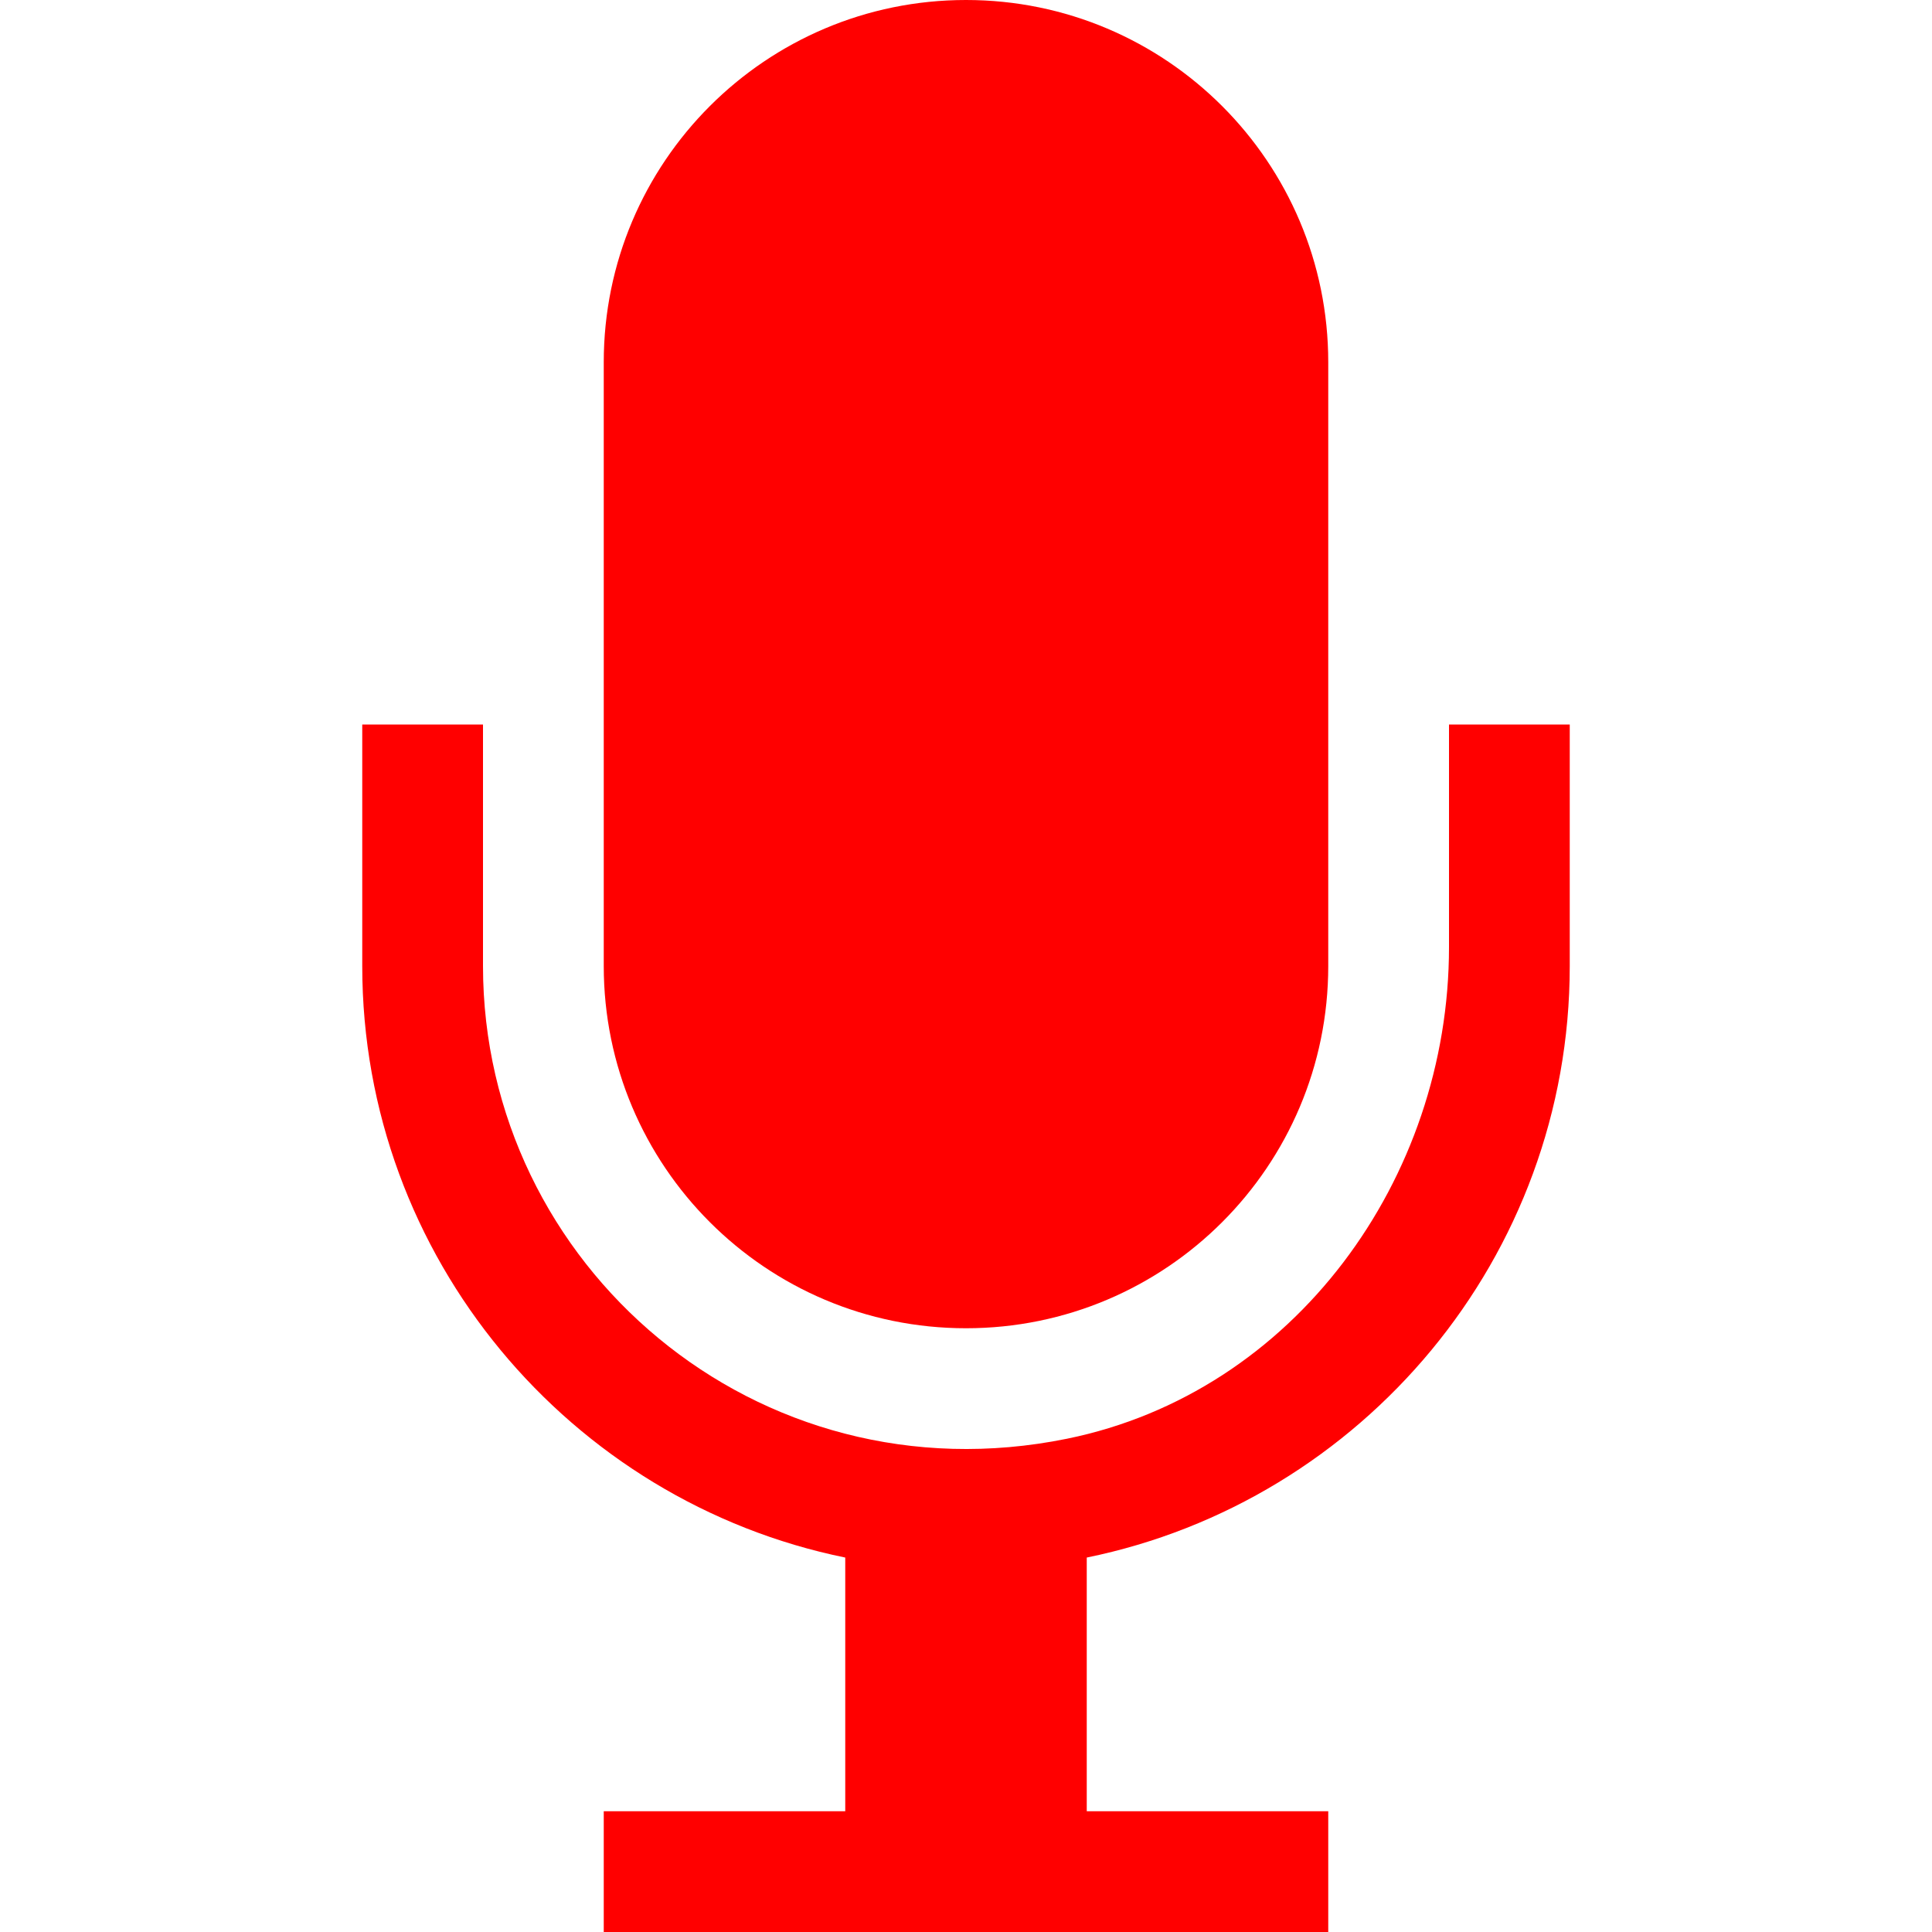
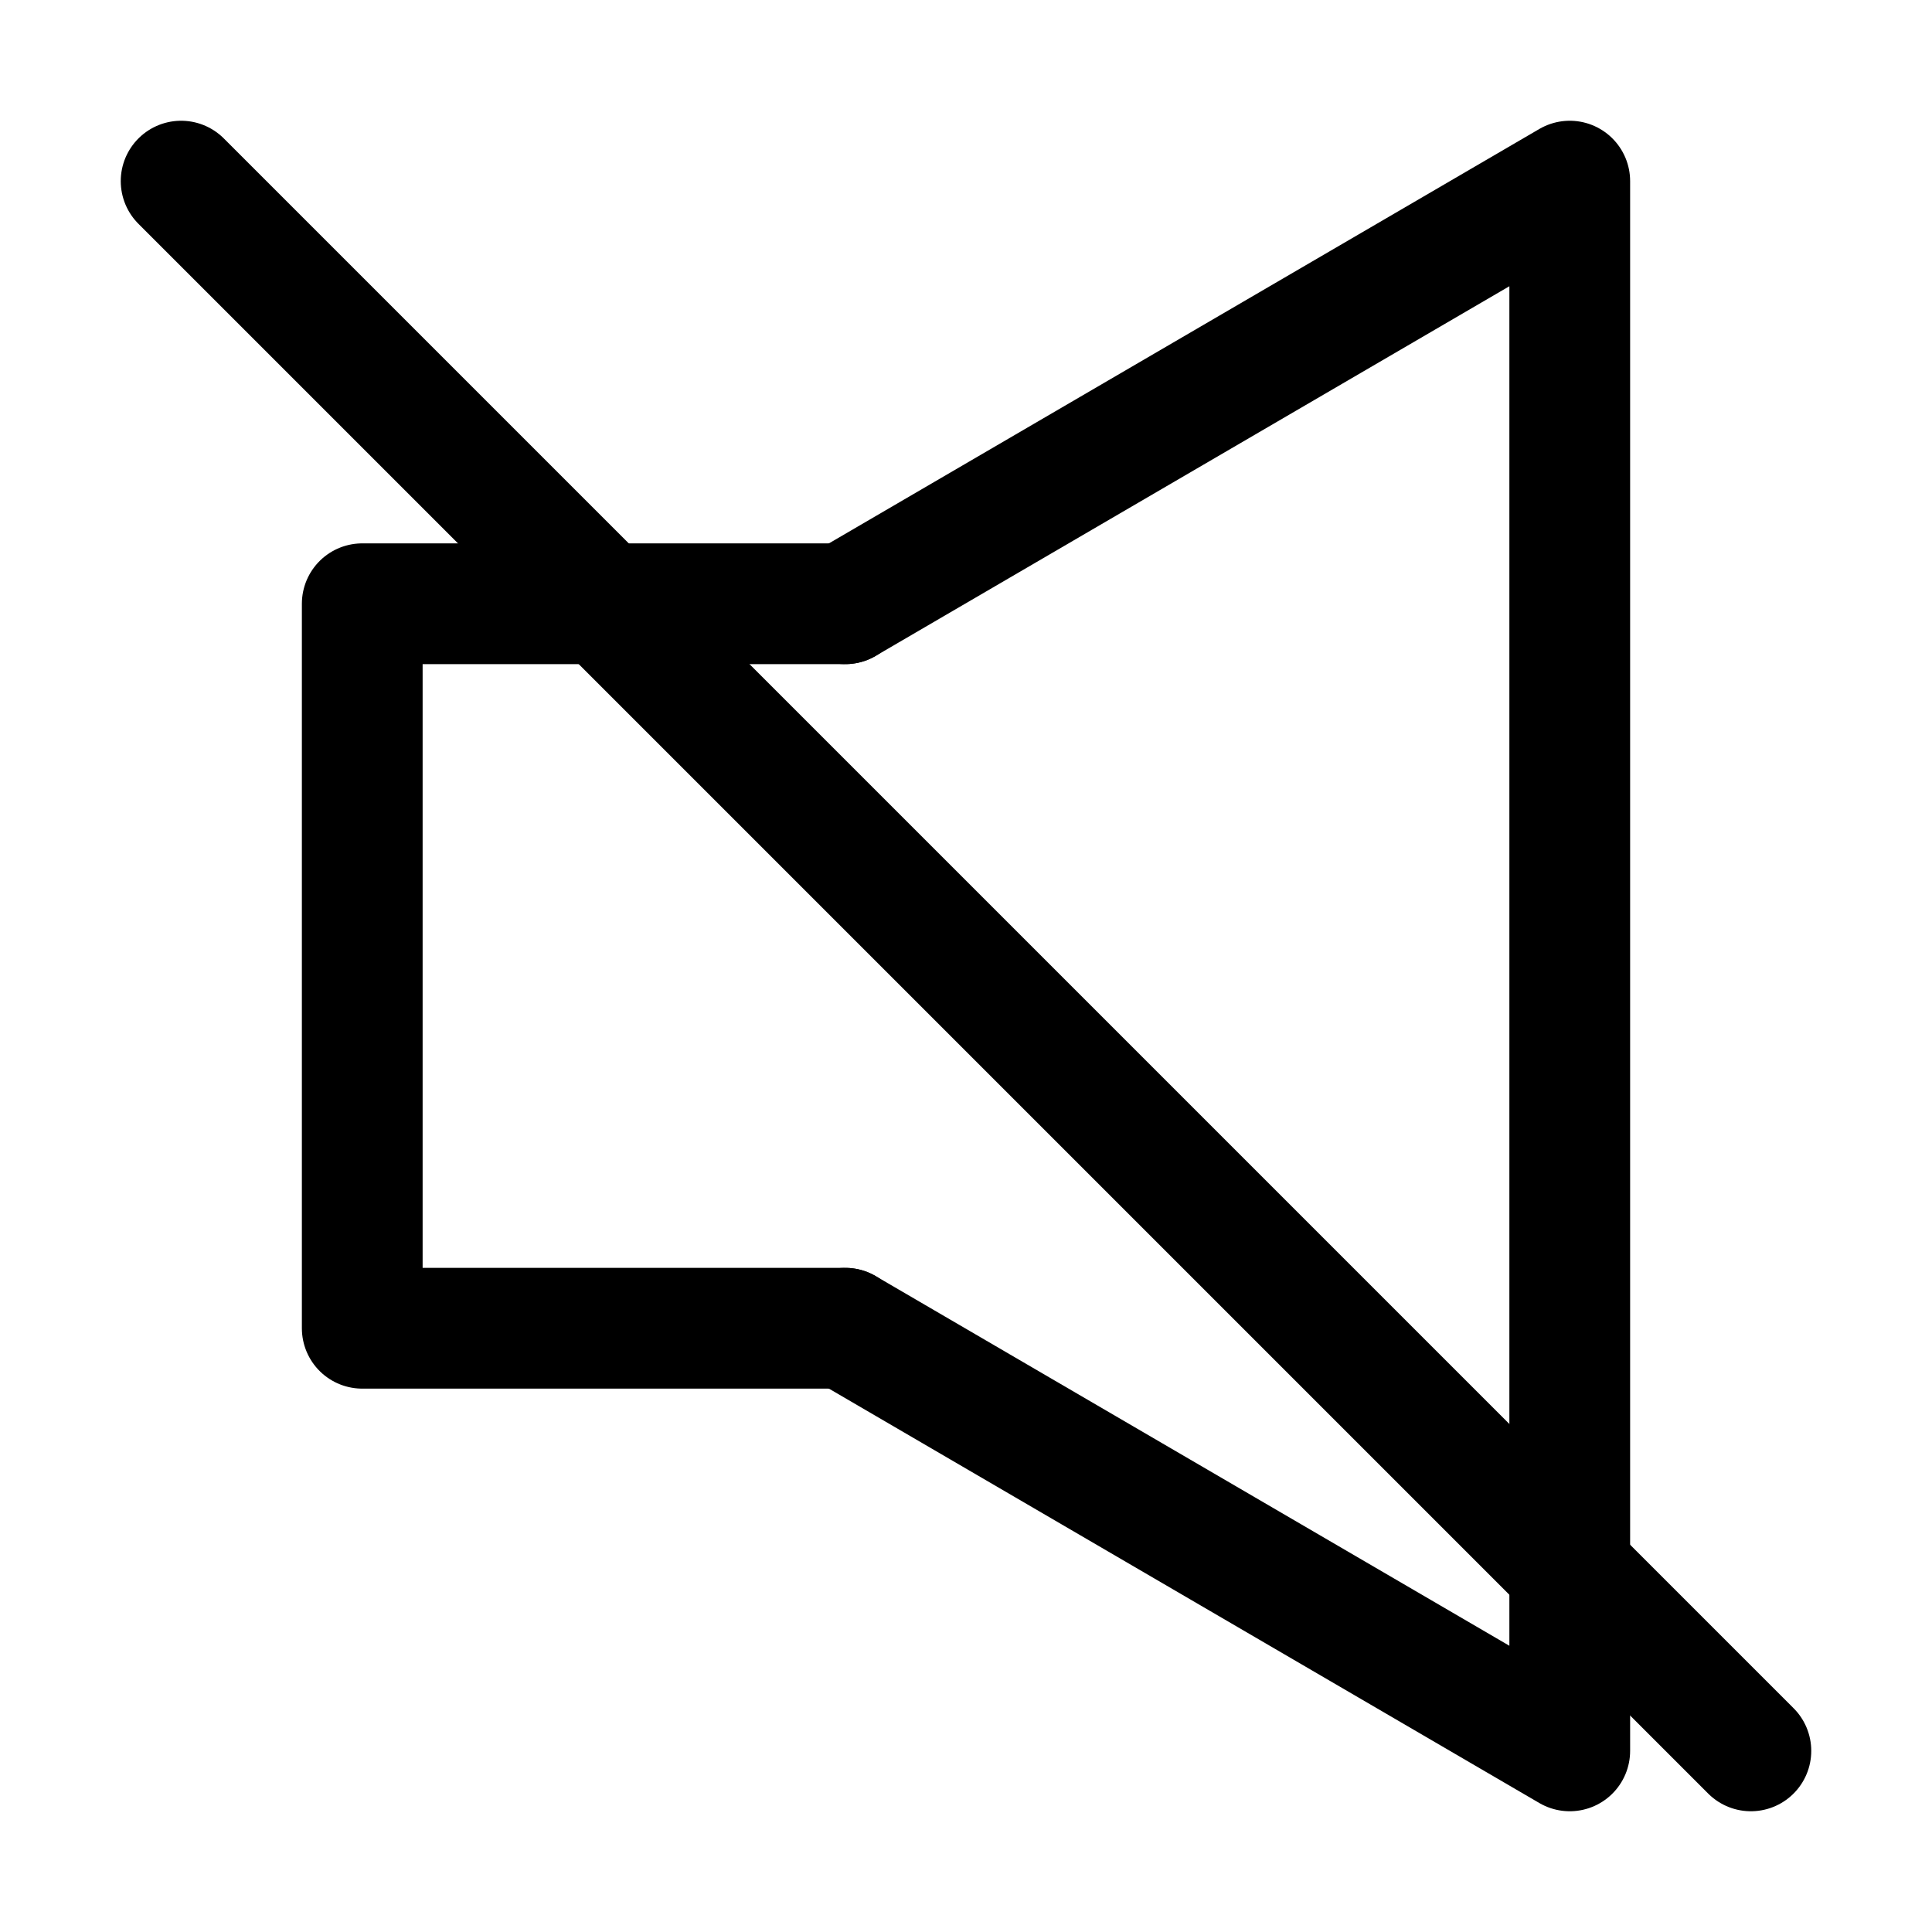
- <svg xmlns="http://www.w3.org/2000/svg" version="1.1" id="Layer_1_1_" x="0px" y="0px" viewBox="0 0 16 16" style="enable-background:new 0 0 16 16;" xml:space="preserve">
-   <path fill="red" d="M8,11c1.657,0,3-1.343,3-3V3c0-1.657-1.343-3-3-3S5,1.343,5,3v5C5,9.657,6.343,11,8,11z" />
-   <path fill="red" d="M13,8V6h-1l0,1.844c0,1.92-1.282,3.688-3.164,4.071C6.266,12.438,4,10.479,4,8V6H3v2c0,2.414,1.721,4.434,4,4.899V15H5v1h6  v-1H9v-2.101C11.279,12.434,13,10.414,13,8z" />
+ <svg xmlns="http://www.w3.org/2000/svg" version="1.1" id="Icons" x="0px" y="0px" viewBox="0 0 32 32" style="enable-background:new 0 0 32 32;" xml:space="preserve">
+   <style type="text/css">
+ 	.st0{fill:none;stroke:#000000;stroke-width:2;stroke-linecap:round;stroke-linejoin:round;stroke-miterlimit:10;}
+ 	.st1{fill:none;stroke:#000000;stroke-width:2;stroke-linejoin:round;stroke-miterlimit:10;}
+ </style>
+   <line class="st0" x1="3" y1="3" x2="29" y2="29" />
+   <polyline class="st0" points="14,22 6,22 6,10 14,10 " />
+   <polyline class="st0" points="14,10 26,3 26,29 14,22 " />
</svg>
